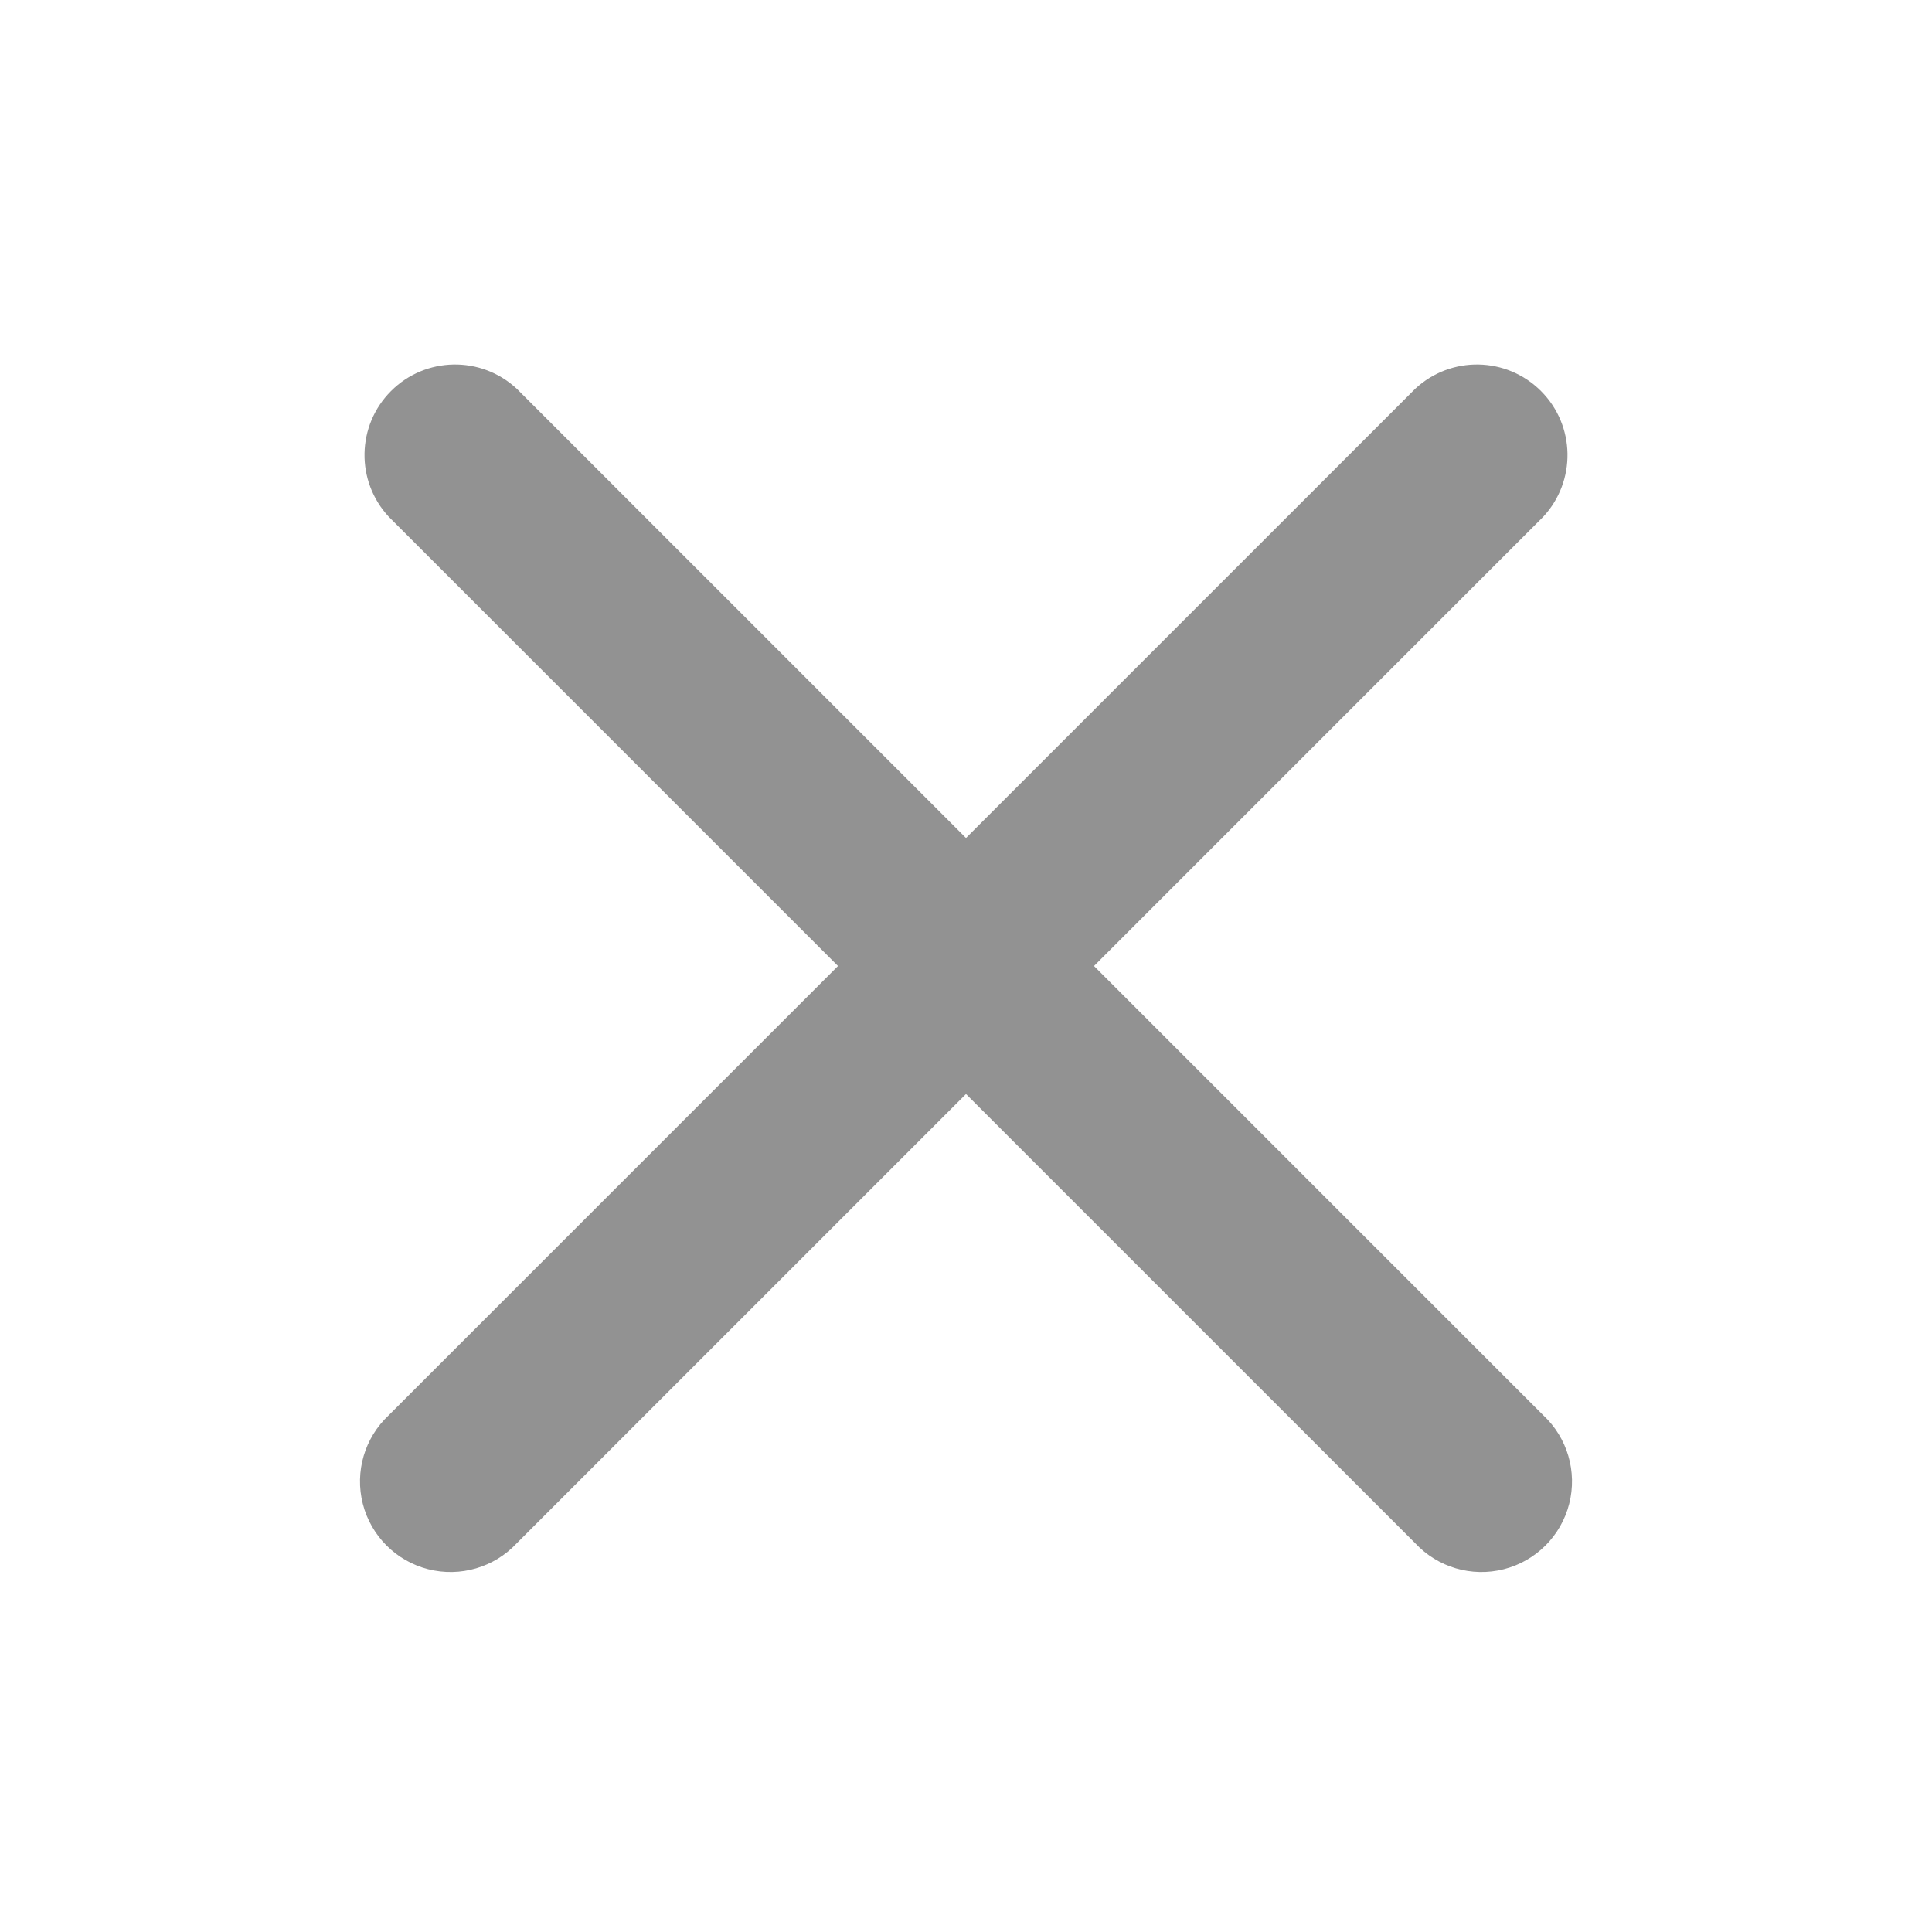
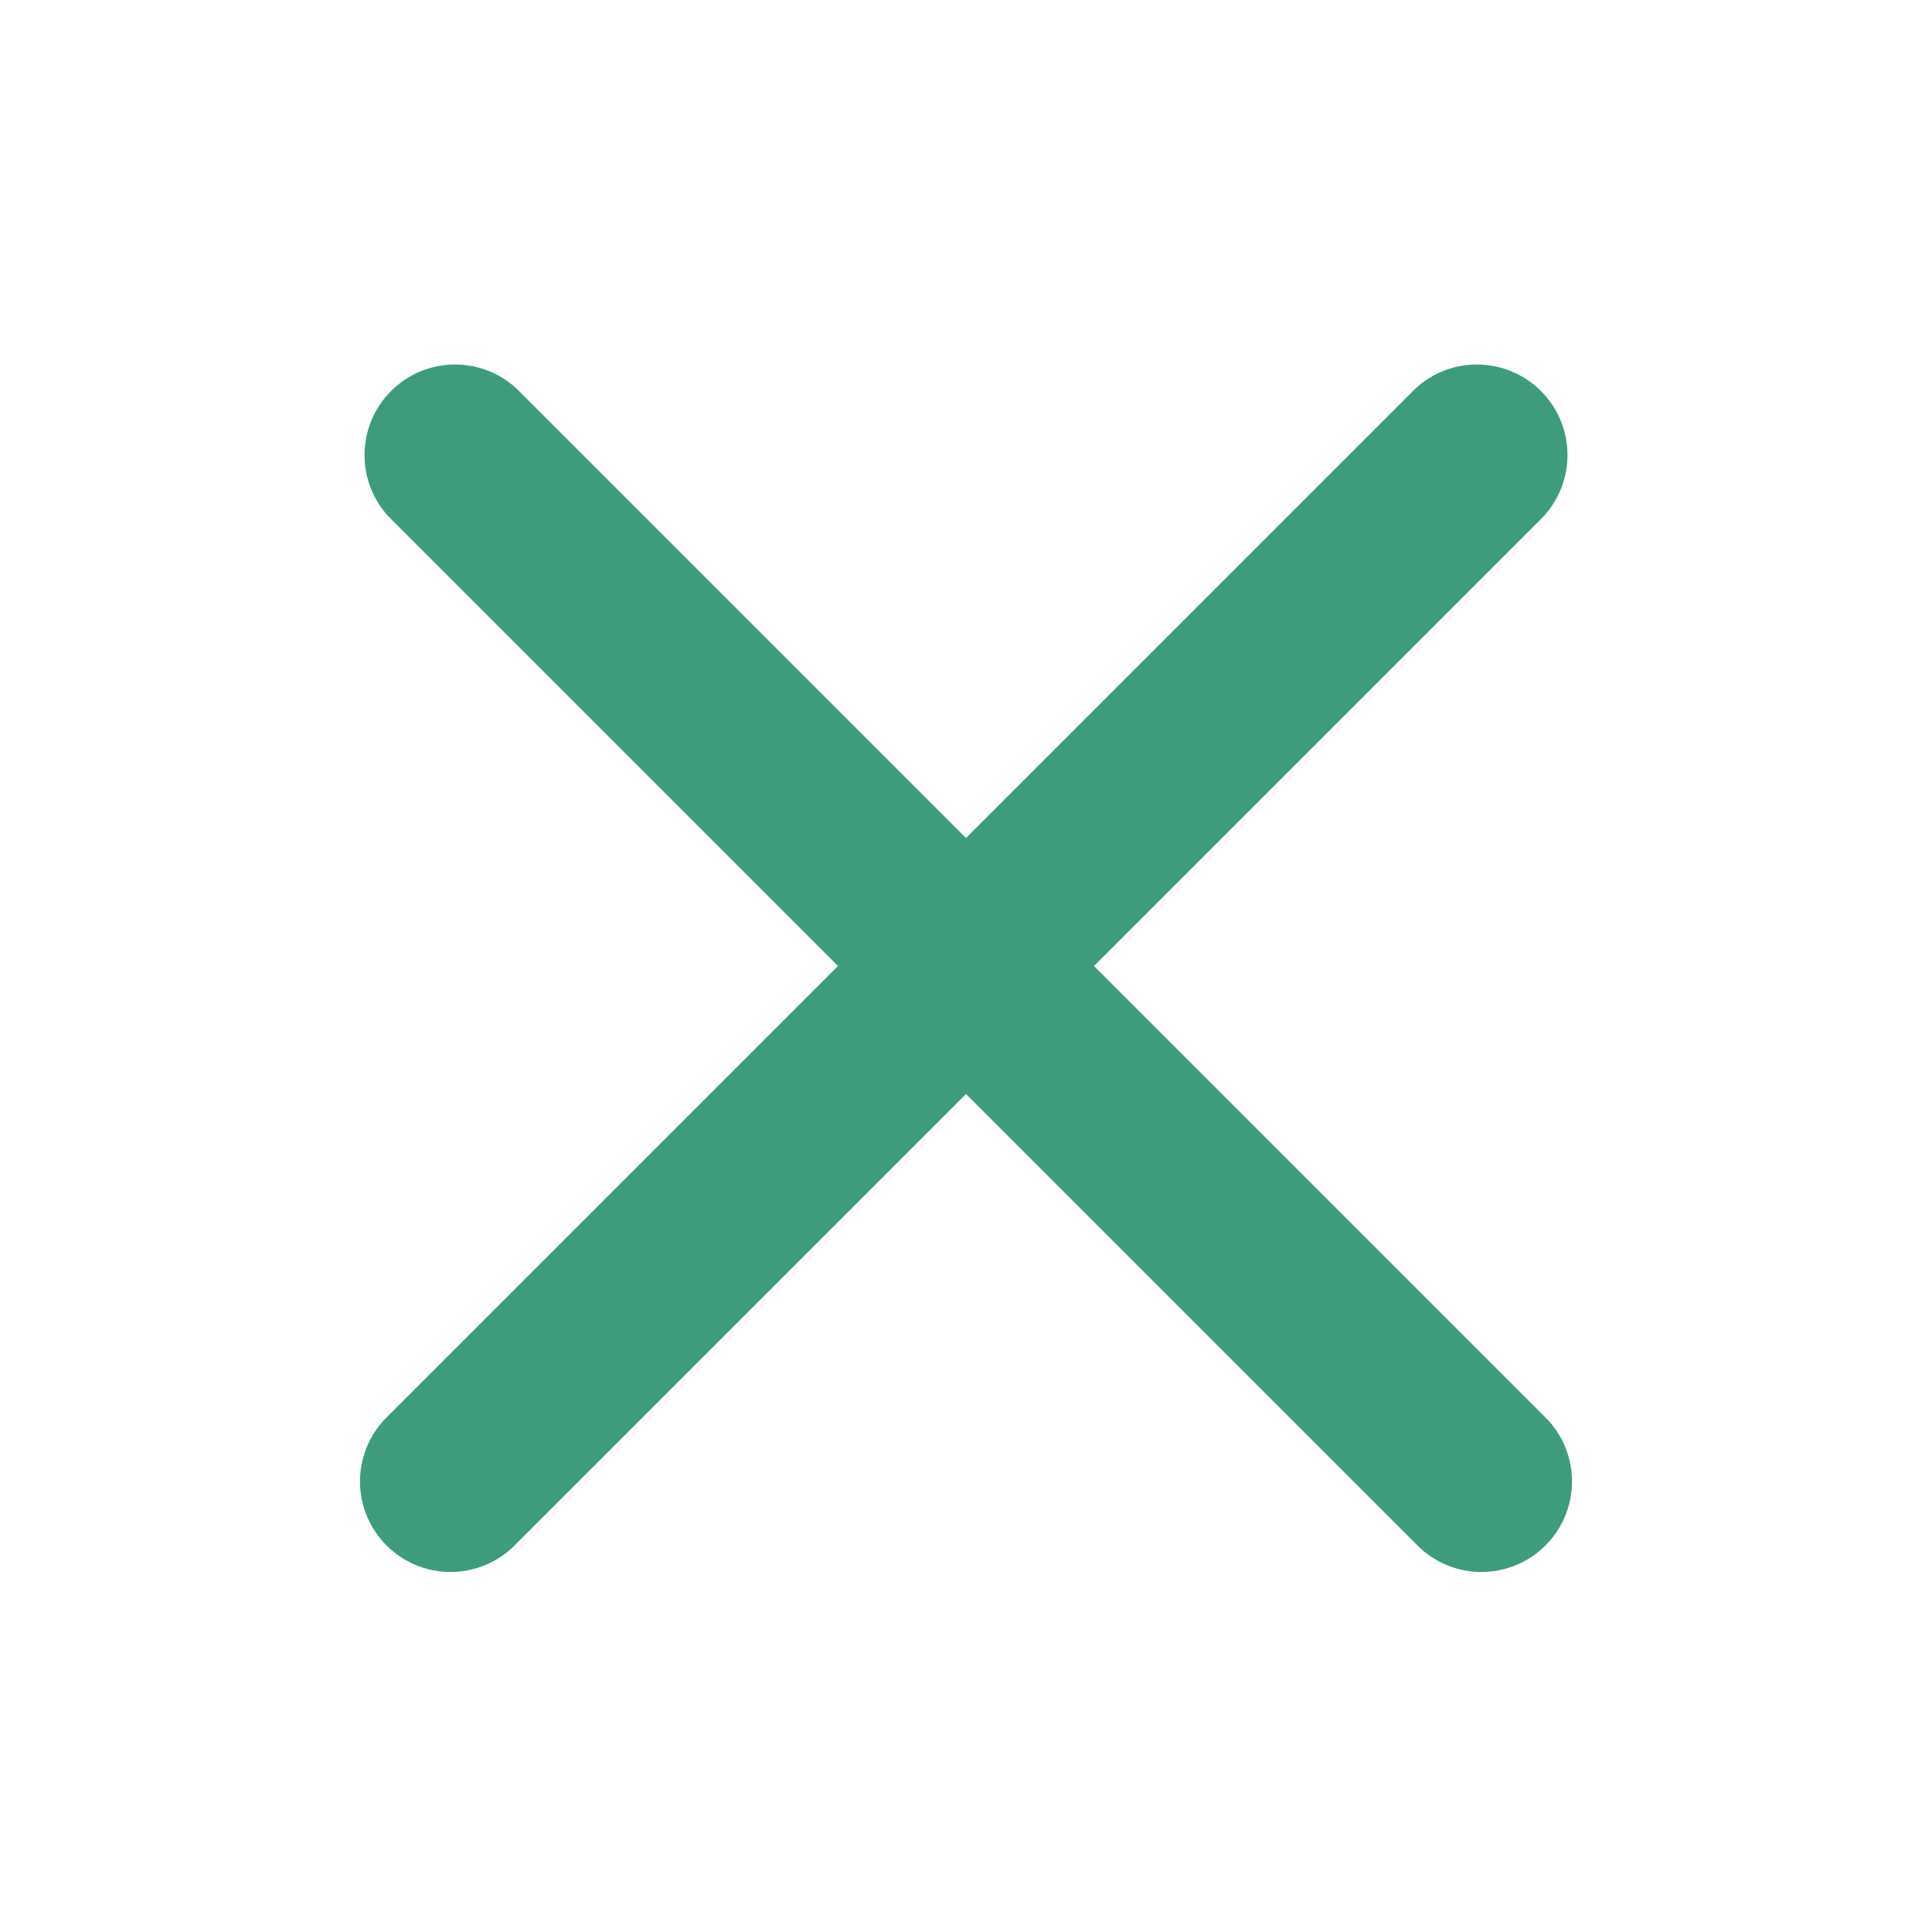
<svg xmlns="http://www.w3.org/2000/svg" width="800px" height="800px" viewBox="0 0 16 16" fill="none">
-   <path fill="#929292" d="M12.78 4.28a.75.75 0 00-1.06-1.06L8 6.94 4.28 3.22a.75.75 0 00-1.06 1.06L6.94 8l-3.72 3.72a.75.75 0 101.06 1.06L8 9.06l3.72 3.72a.75.75 0 101.06-1.06L9.06 8l3.72-3.72z" />
+   <path fill="#3e9c7d" d="M12.78 4.28a.75.75 0 00-1.06-1.06L8 6.94 4.28 3.22a.75.75 0 00-1.06 1.06L6.94 8l-3.72 3.72a.75.75 0 101.06 1.06L8 9.06l3.72 3.72a.75.75 0 101.06-1.06L9.06 8l3.72-3.72z" />
</svg>
